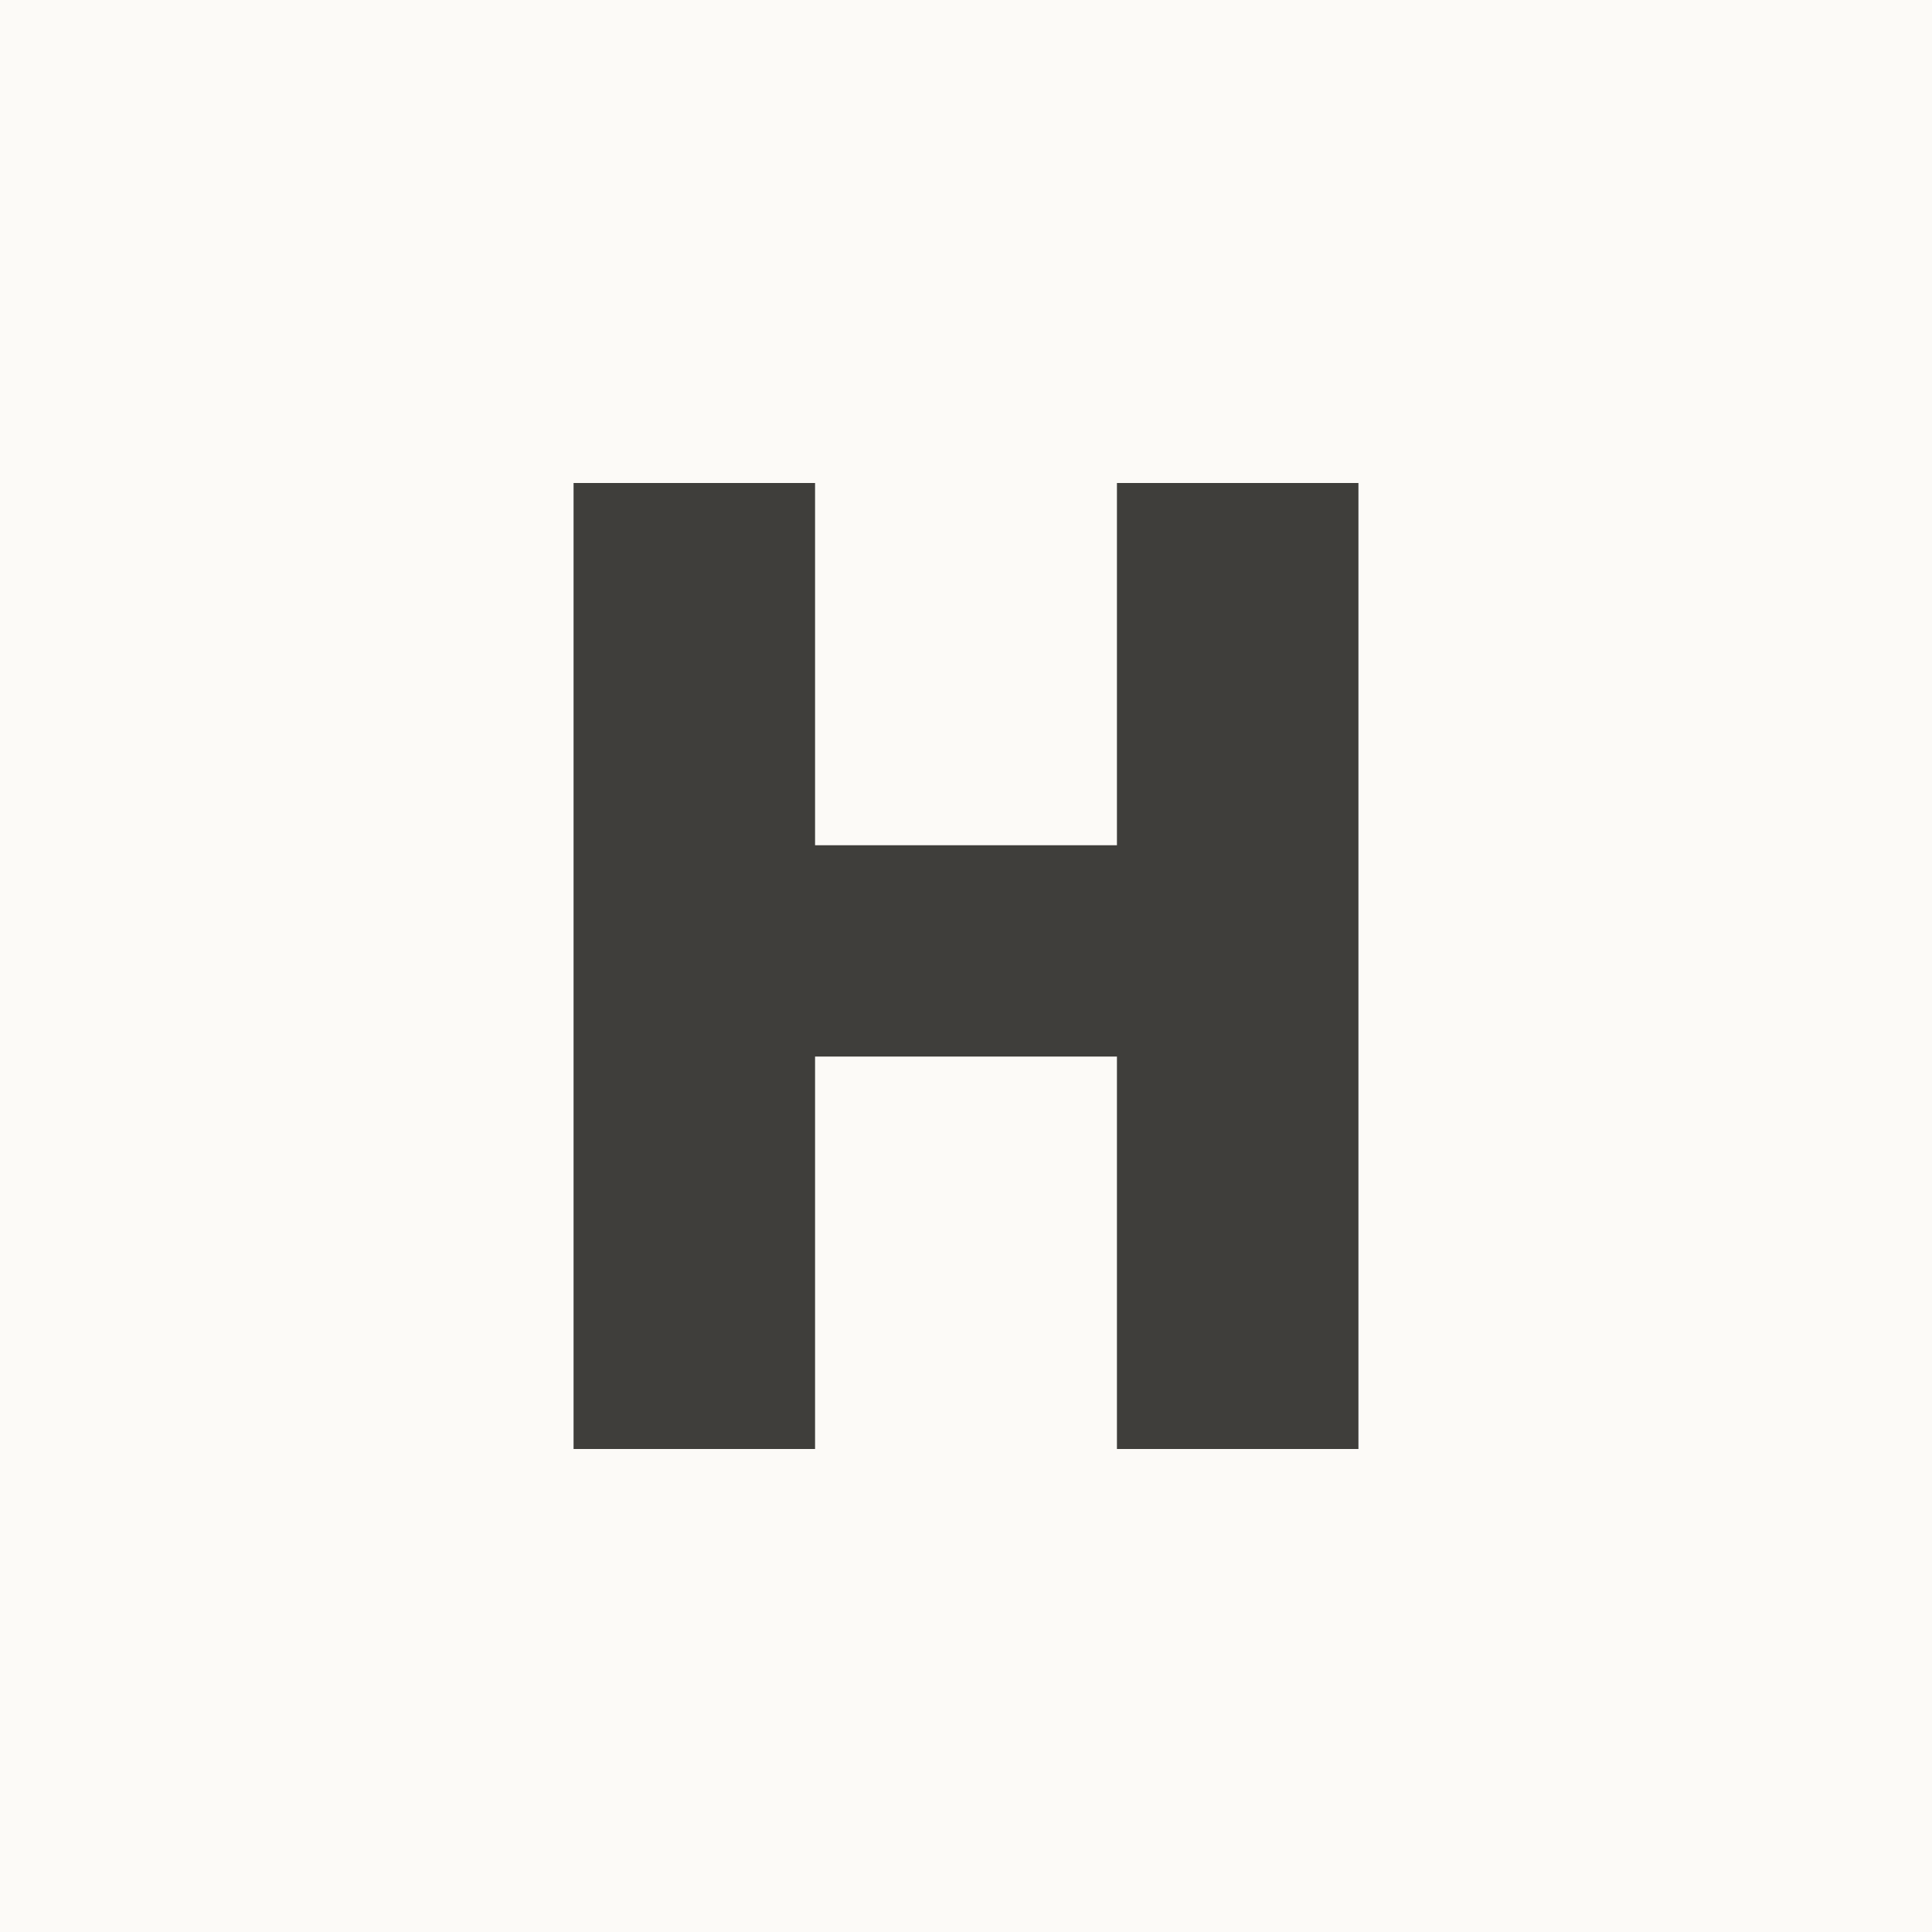
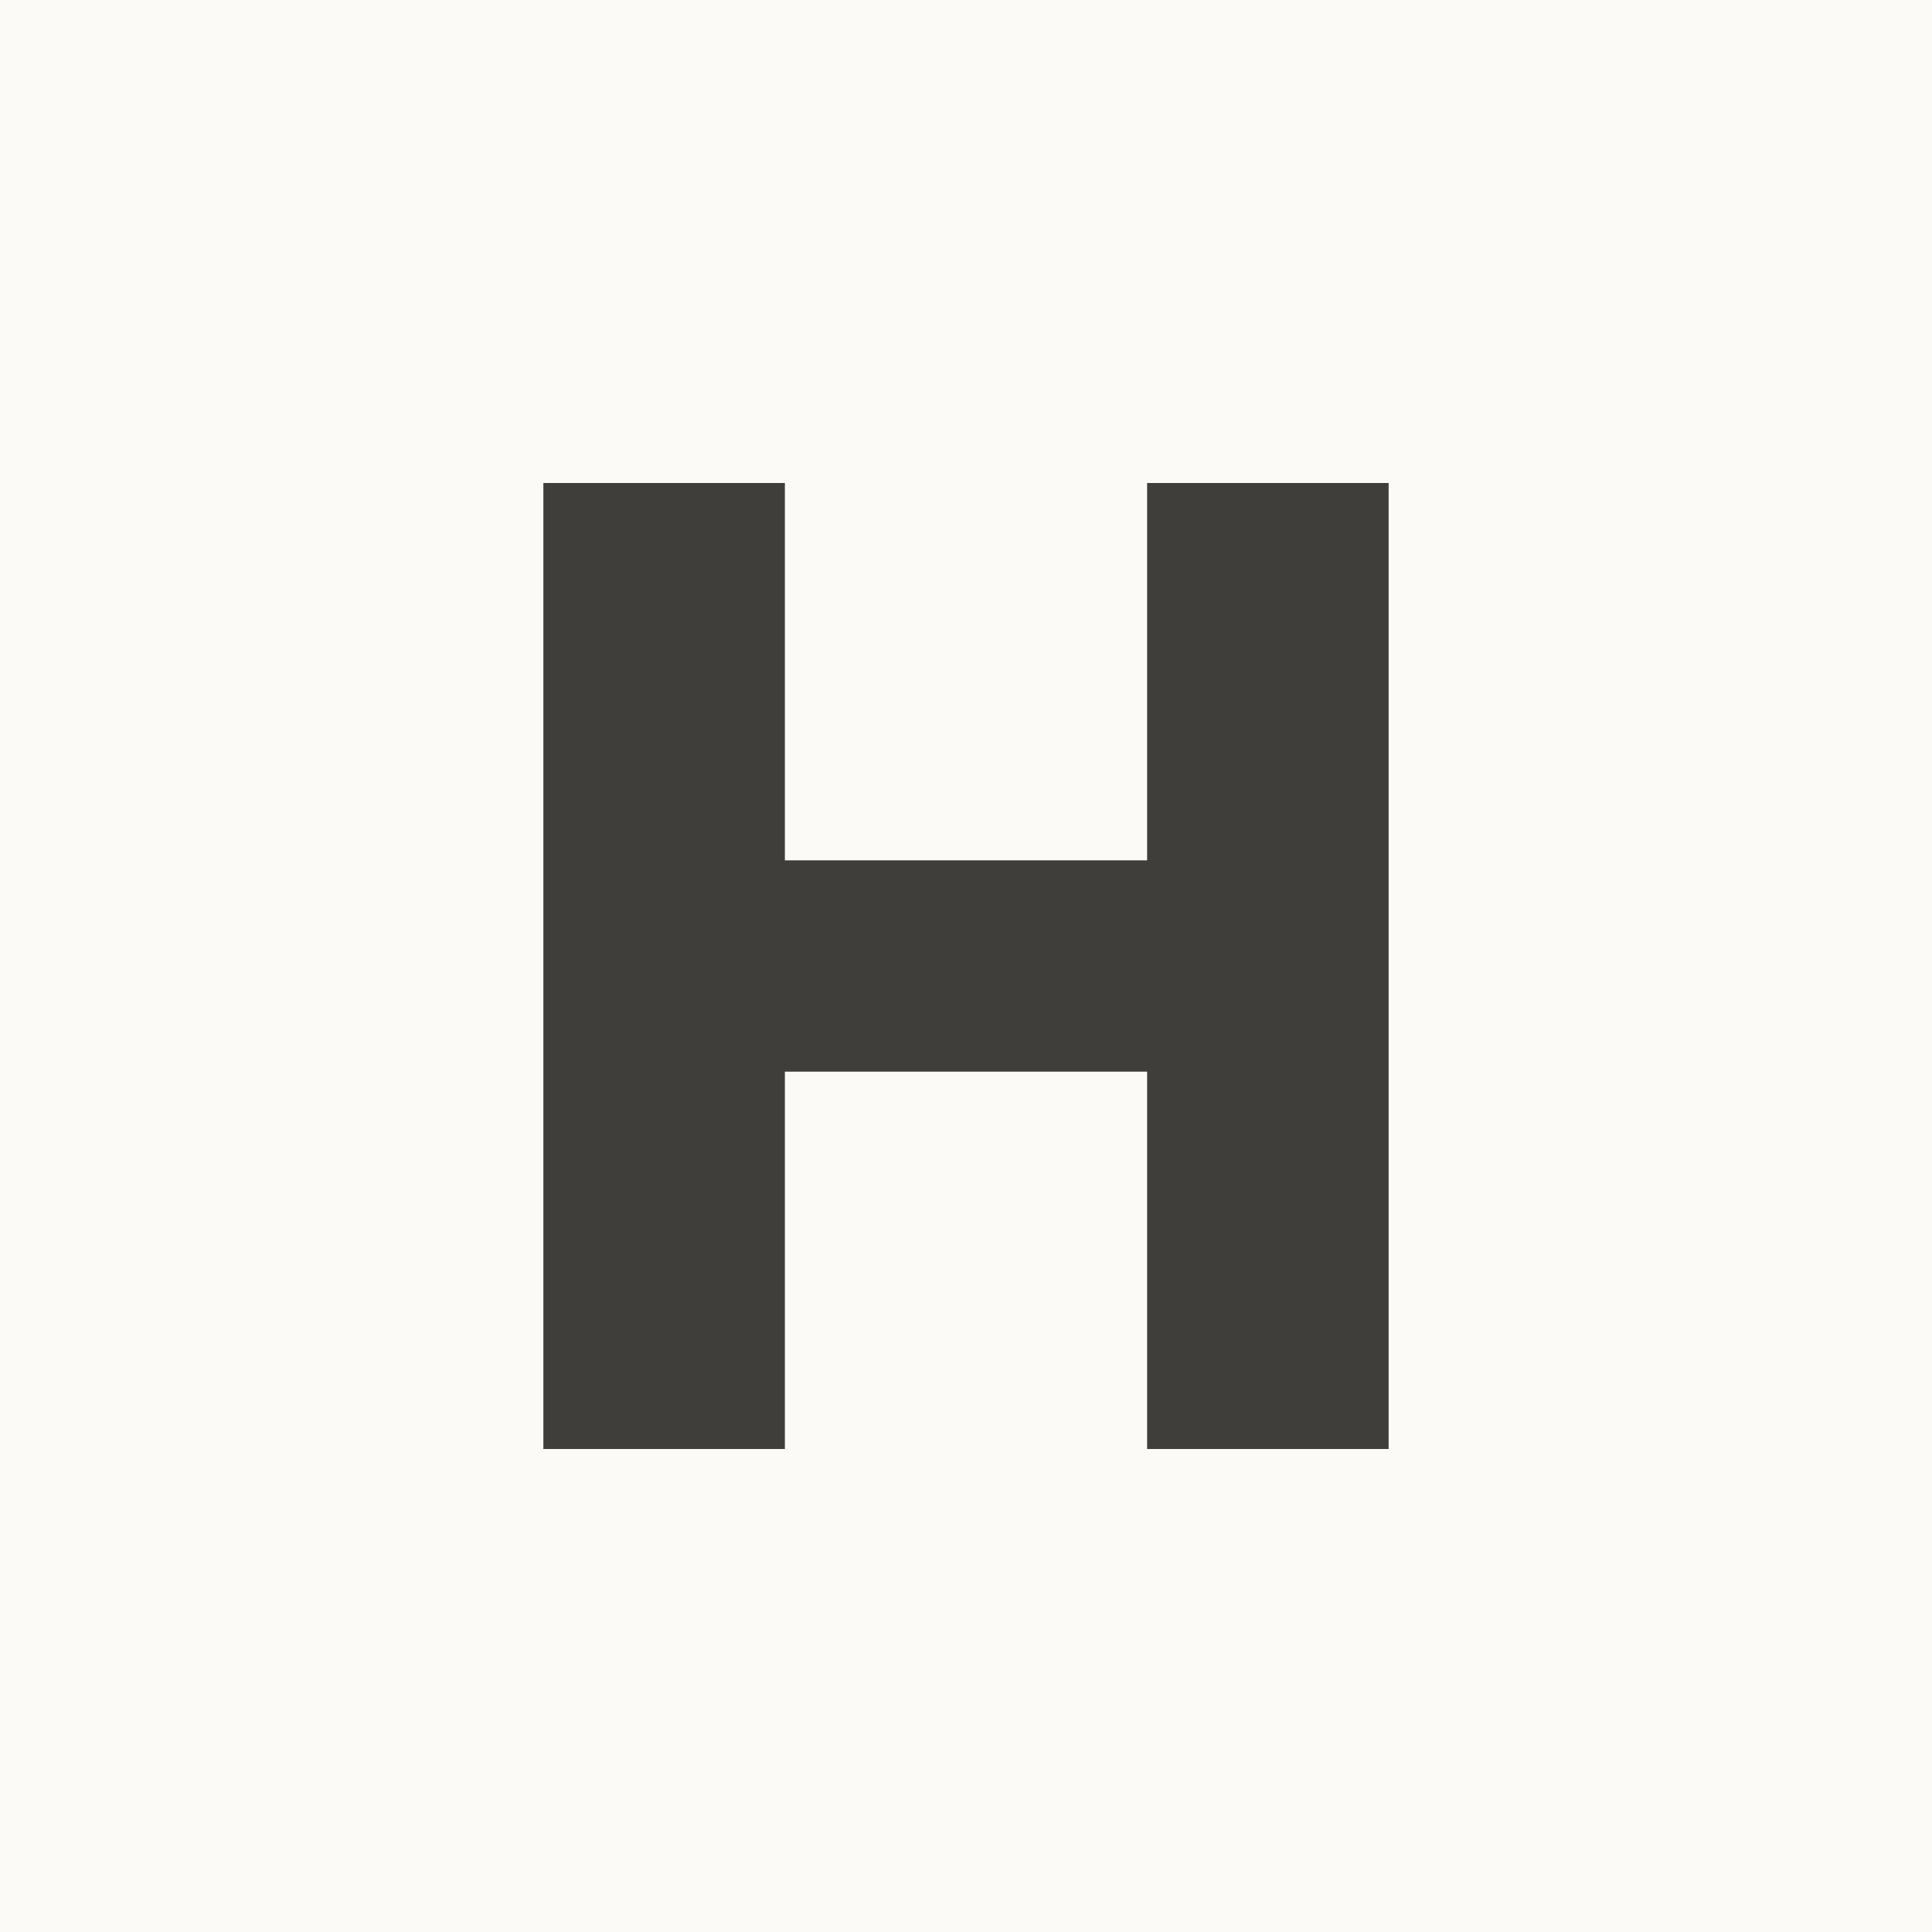
<svg xmlns="http://www.w3.org/2000/svg" width="1024" height="1024" viewBox="0 0 1024 1024">
  <rect width="1056" height="1056" x="-16" y="-16" style="fill:hsl(36, 48%, 98%)" />
-   <path d="m 592,768 128,0 0,-512 L 592,256 l 0,192 -160,0 0,-192 -128,0 0,512 128,0 0,-208 160,0 z" style="fill:hsl(36, 3%, 24%)" />
+   <path d="m 608,768 128,0 0,-512 -128,0 0,200 -192,0 0,-200 -128,0 0,512 128,0 0,-200 192,0 z" style="fill:hsl(36, 3%, 24%)" />
</svg>
